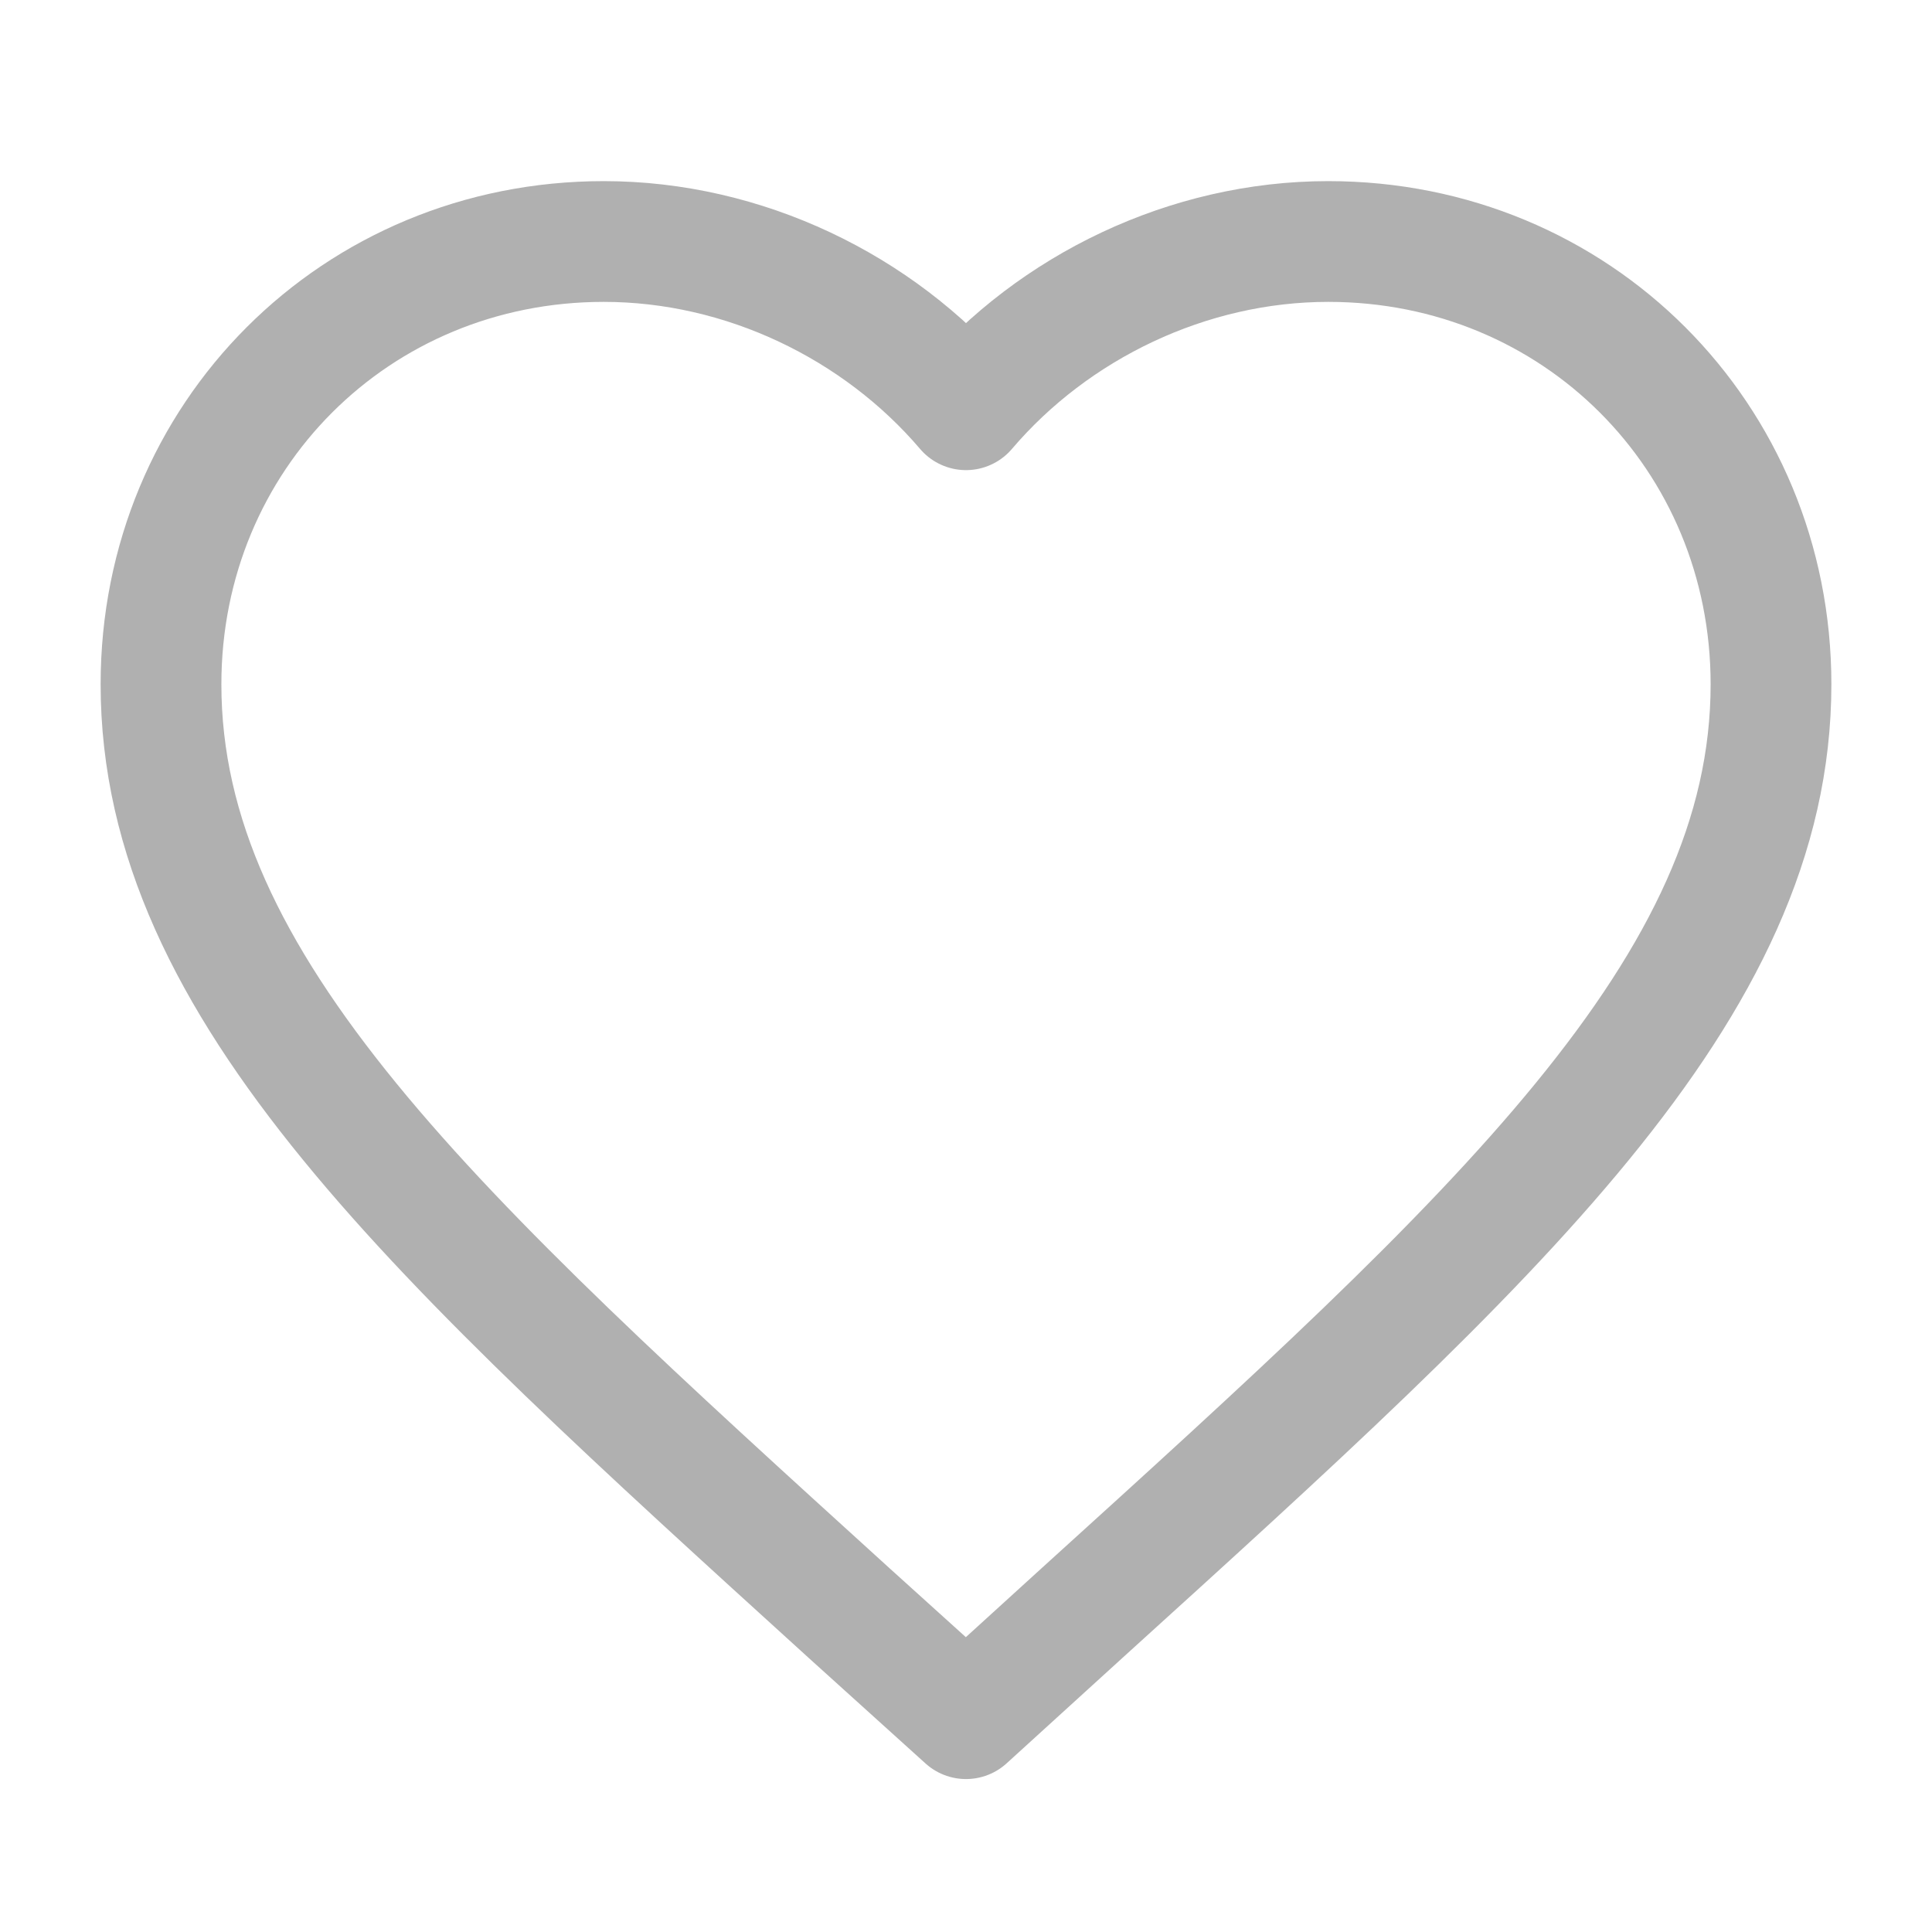
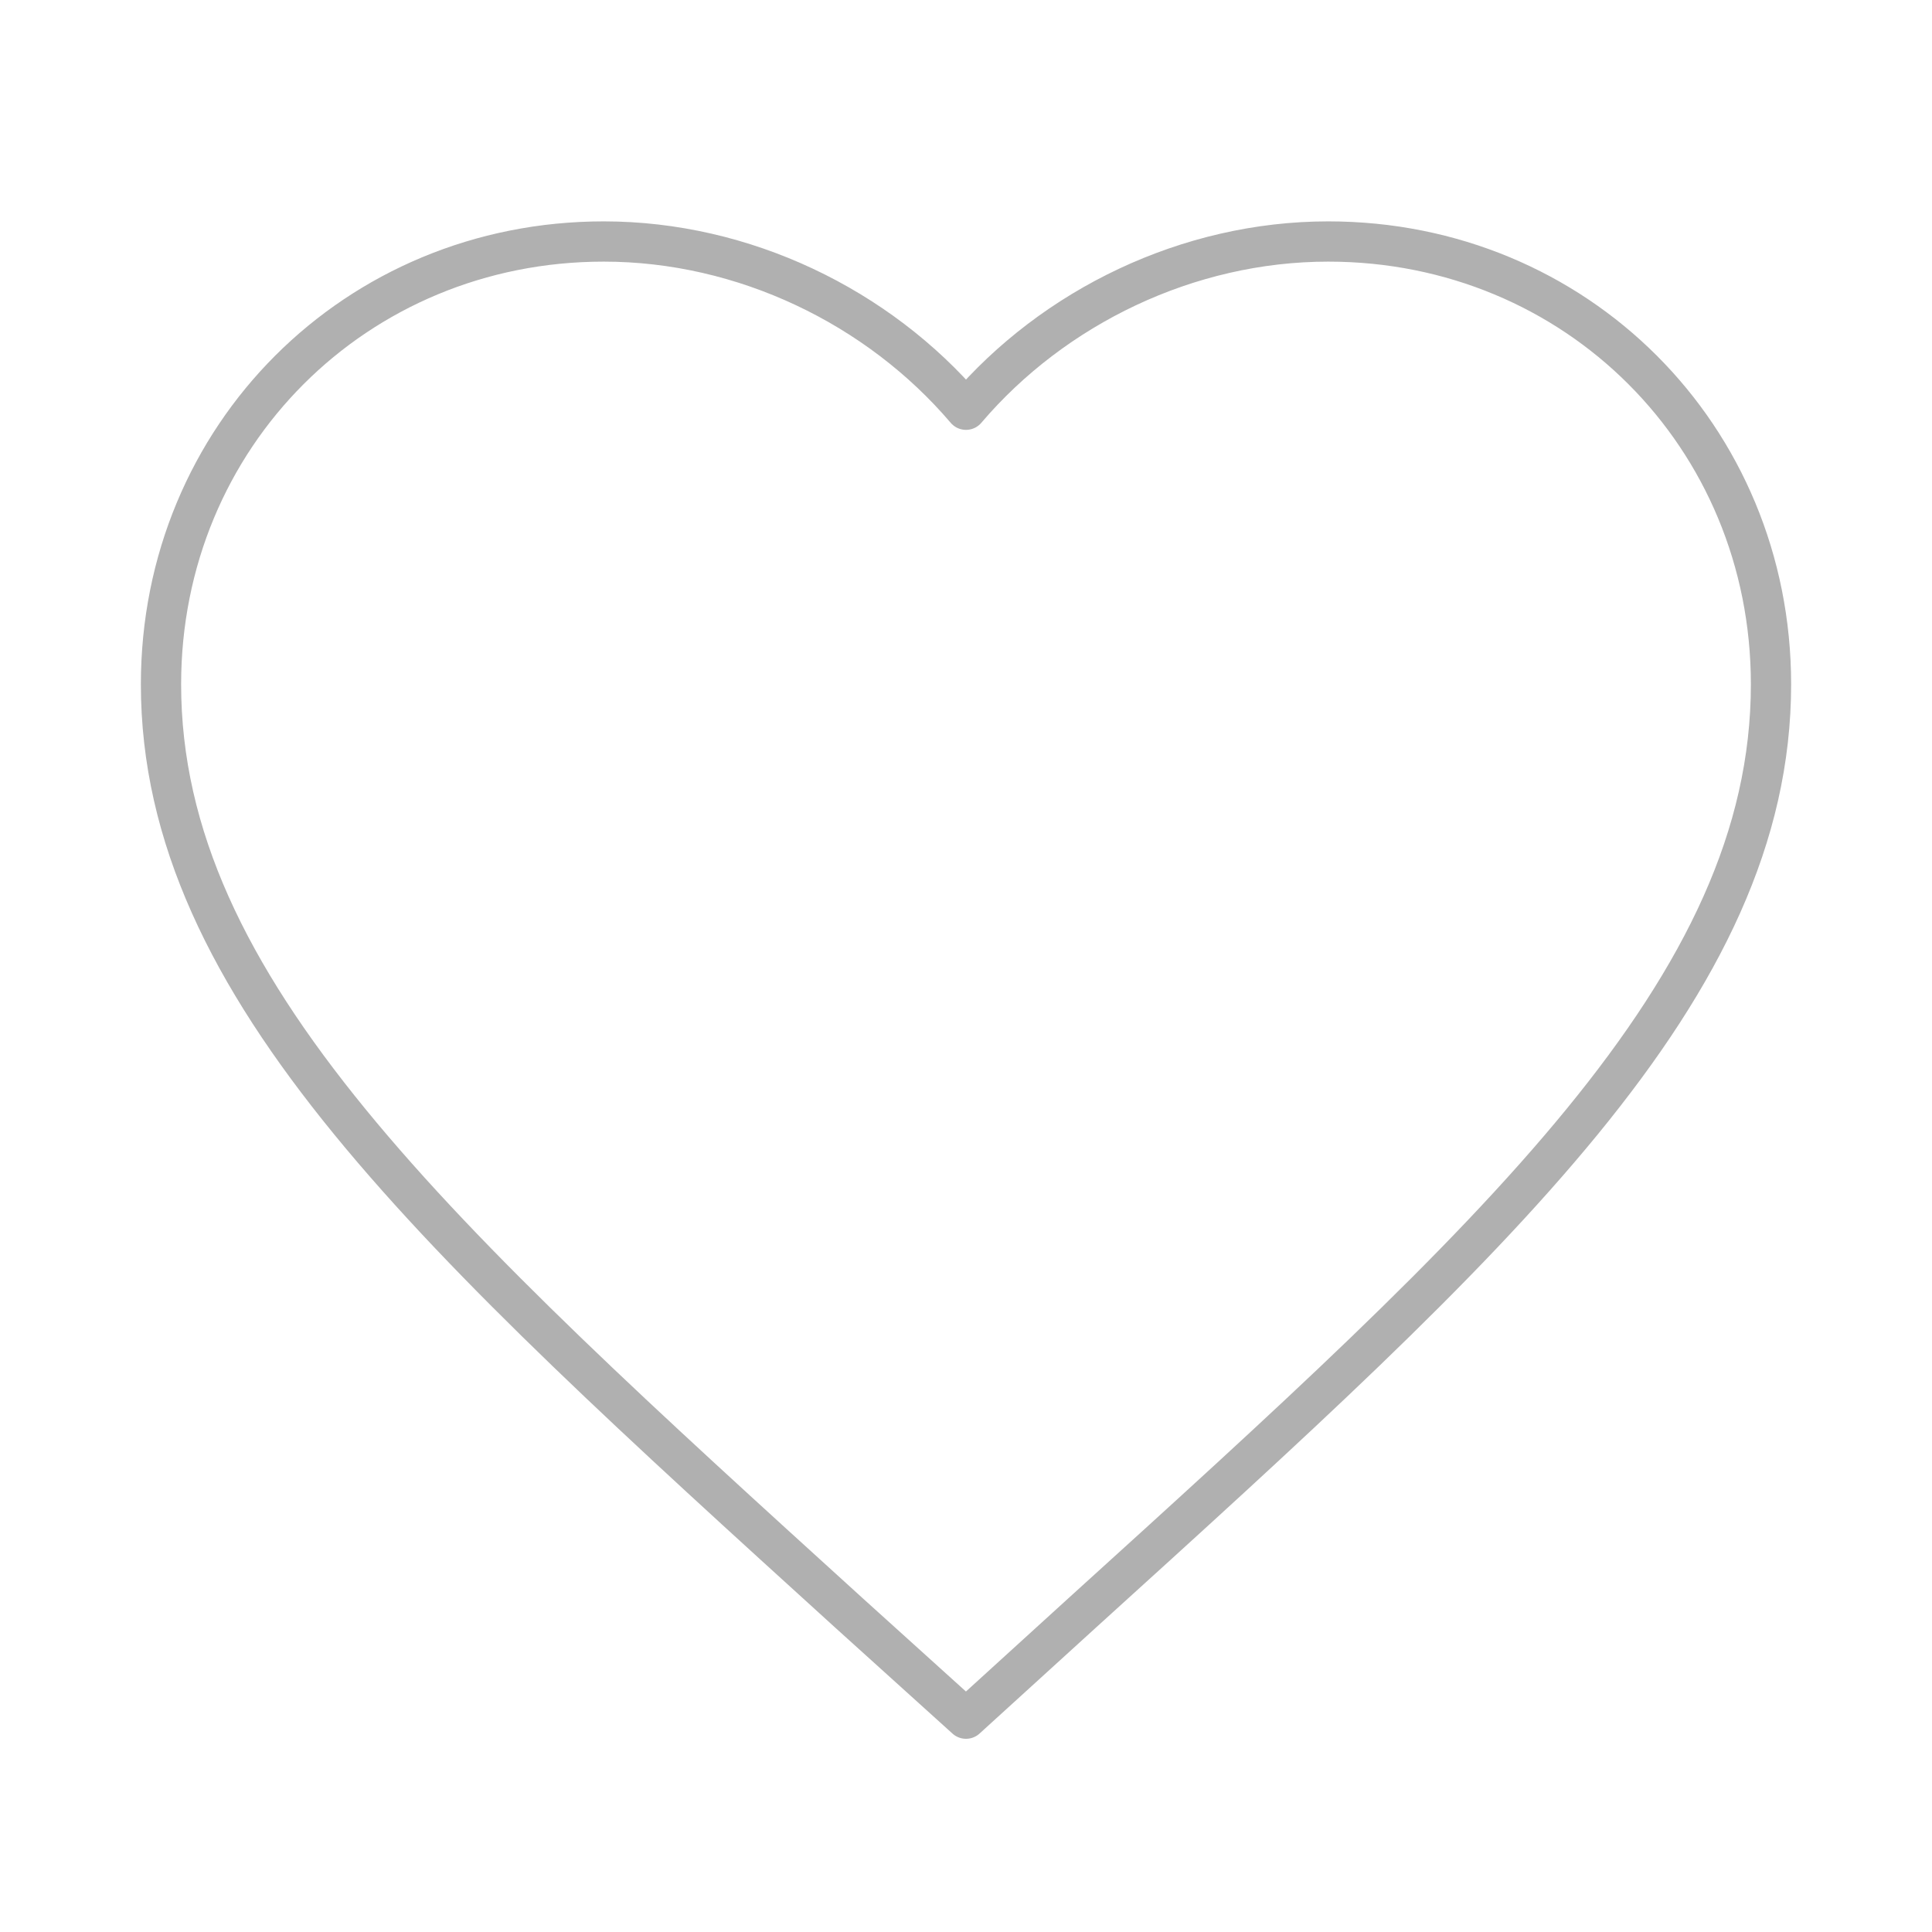
- <svg xmlns="http://www.w3.org/2000/svg" viewBox="0 0 24 24" fill="none" stroke="#B0B0B0" stroke-width="1.5" stroke-linecap="round" stroke-linejoin="round">
+ <svg xmlns="http://www.w3.org/2000/svg" viewBox="0 0 24 24" fill="none" stroke="#B0B0B0" stroke-width="0.5" stroke-linecap="round" stroke-linejoin="round">
  <path d="M16.5 3c-1.74 0-3.41.81-4.5 2.09C10.91 3.81 9.24 3 7.5 3 4.42 3 2 5.42 2 8.5c0 3.78 3.4 6.86 8.55 11.54L12 21.35l1.45-1.32C18.6 15.36 22 12.28 22 8.5 22 5.42 19.58 3 16.5 3z" />
</svg>
